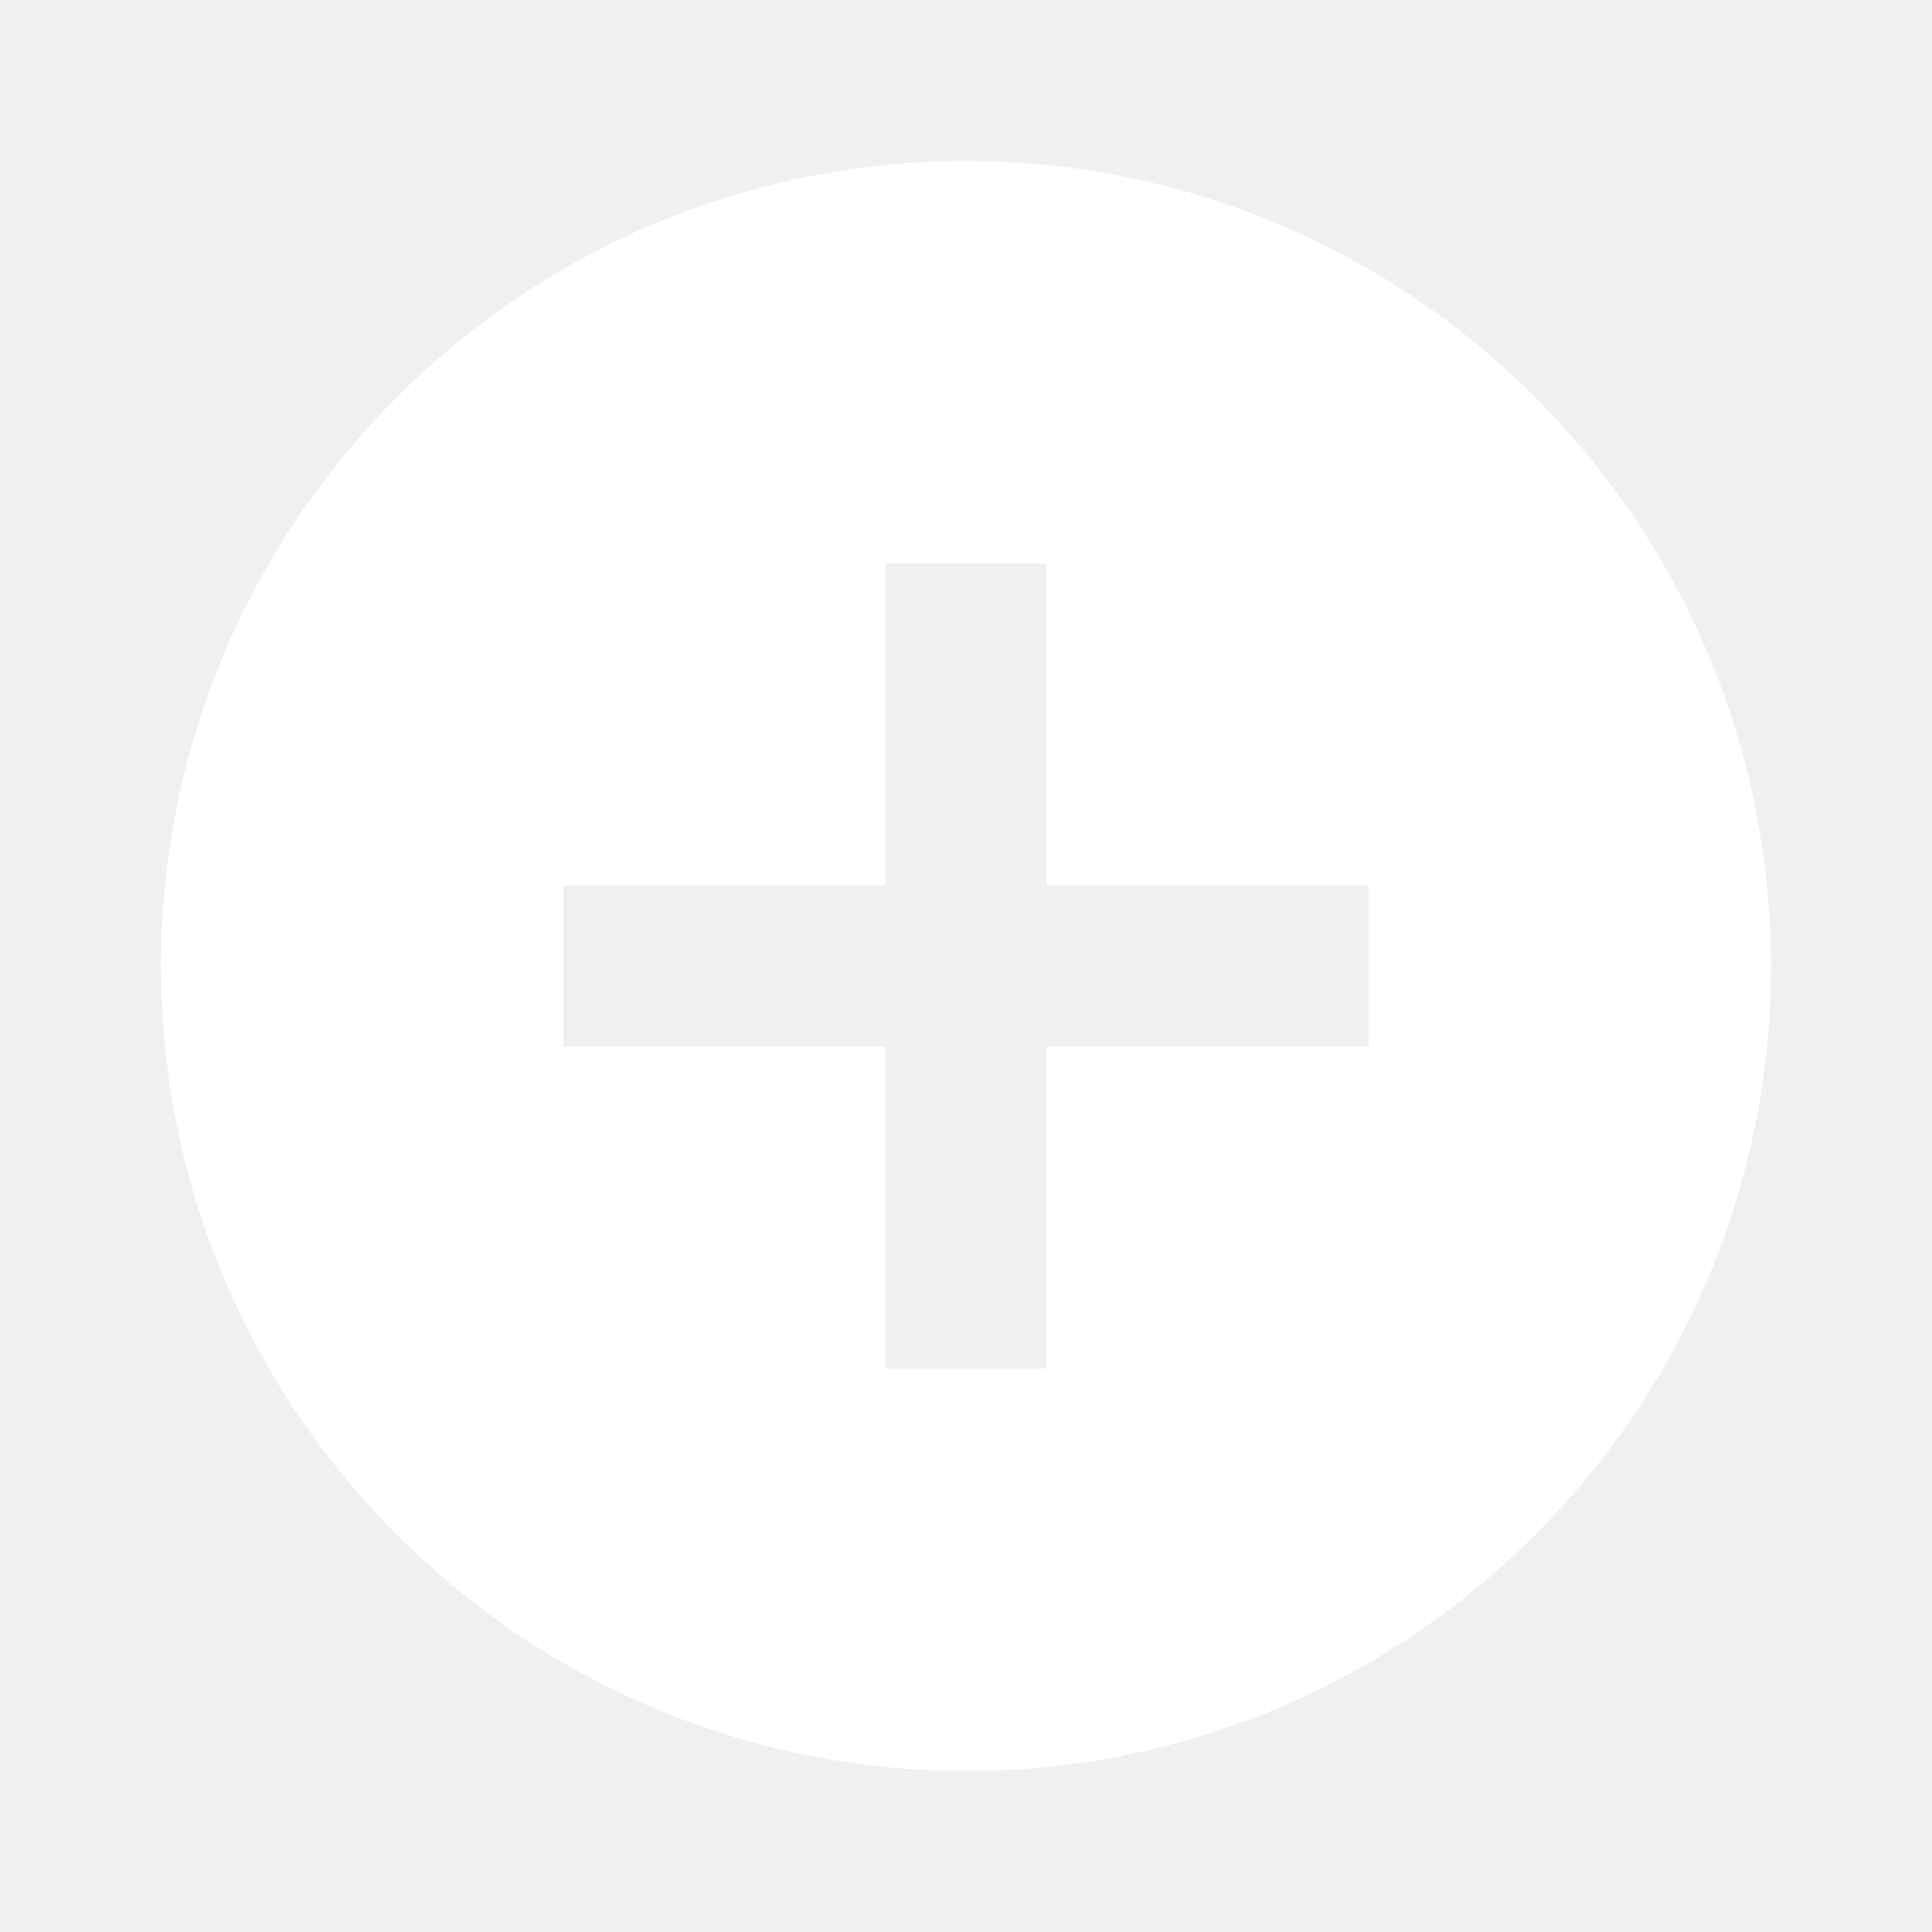
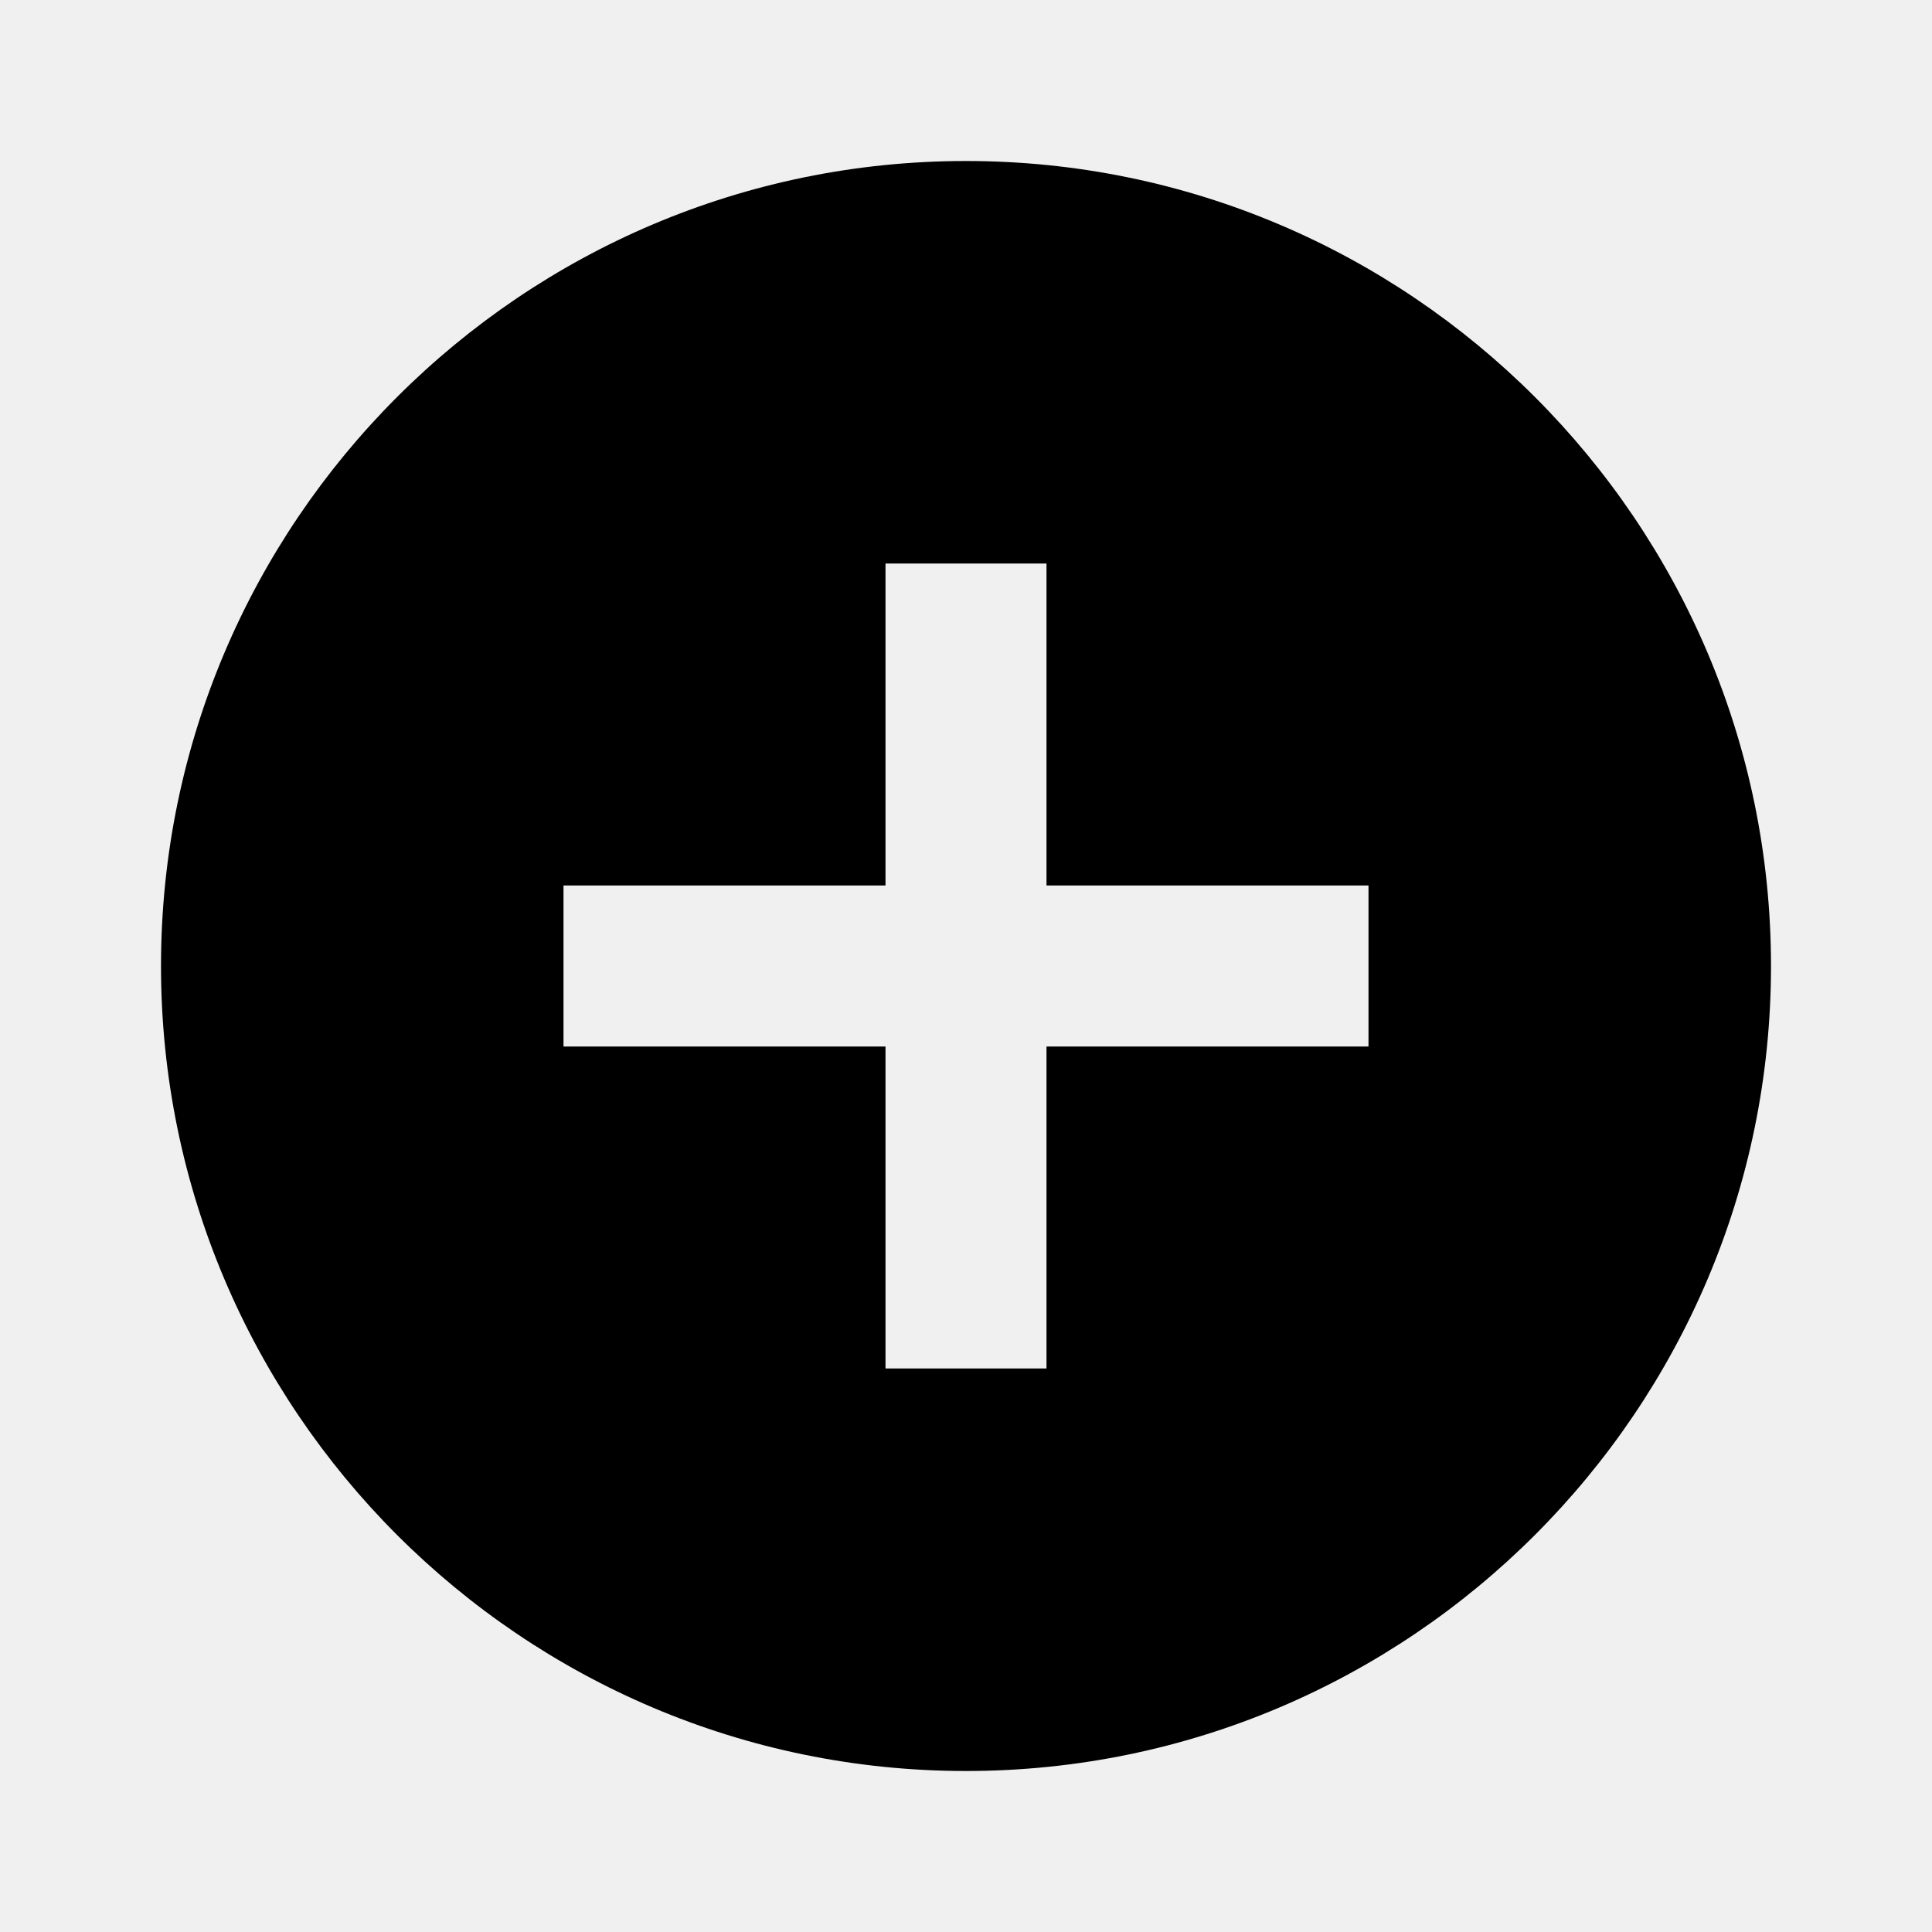
- <svg xmlns="http://www.w3.org/2000/svg" width="24" height="24" fill="white" viewBox="0 0 24 24">
+ <svg xmlns="http://www.w3.org/2000/svg" width="24" height="24" viewBox="0 0 24 24">
  <path d="M12 2C6.486 2 2 6.486 2 12s4.486 10 10 10 10-4.486 10-10S17.514 2 12 2zm5 11h-4v4h-2v-4H7v-2h4V7h2v4h4v2z" />
</svg>
